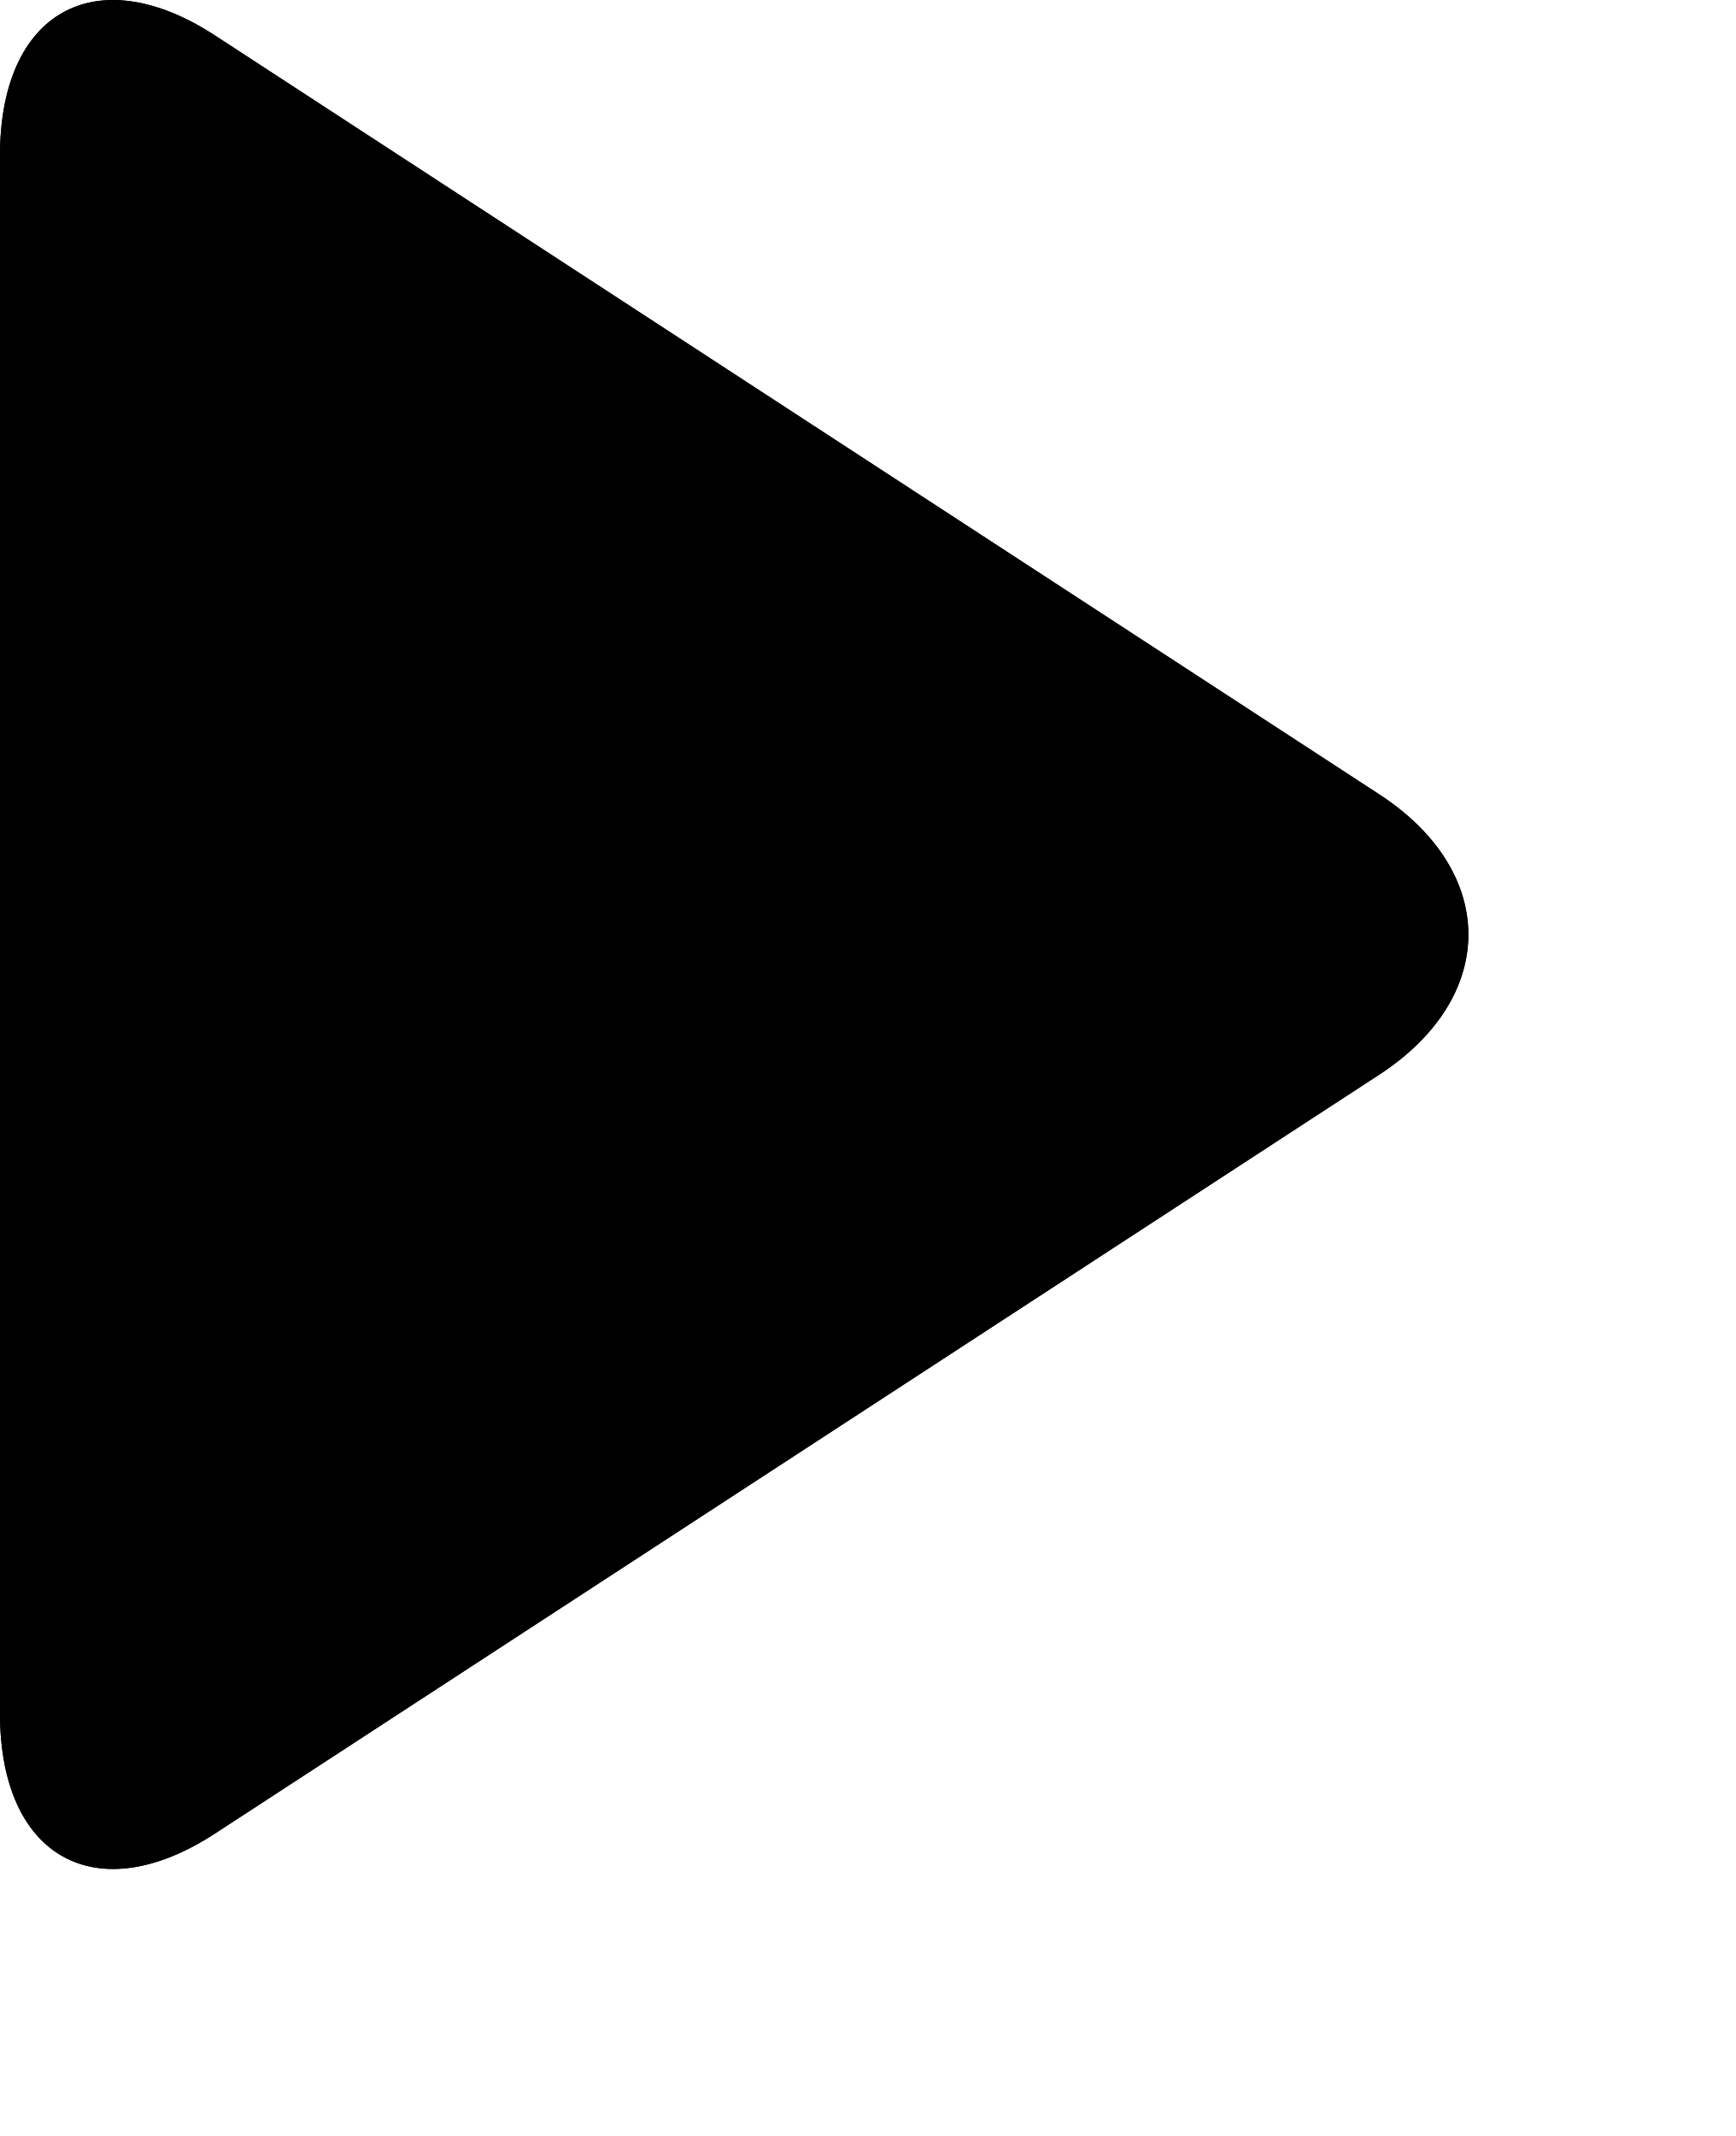
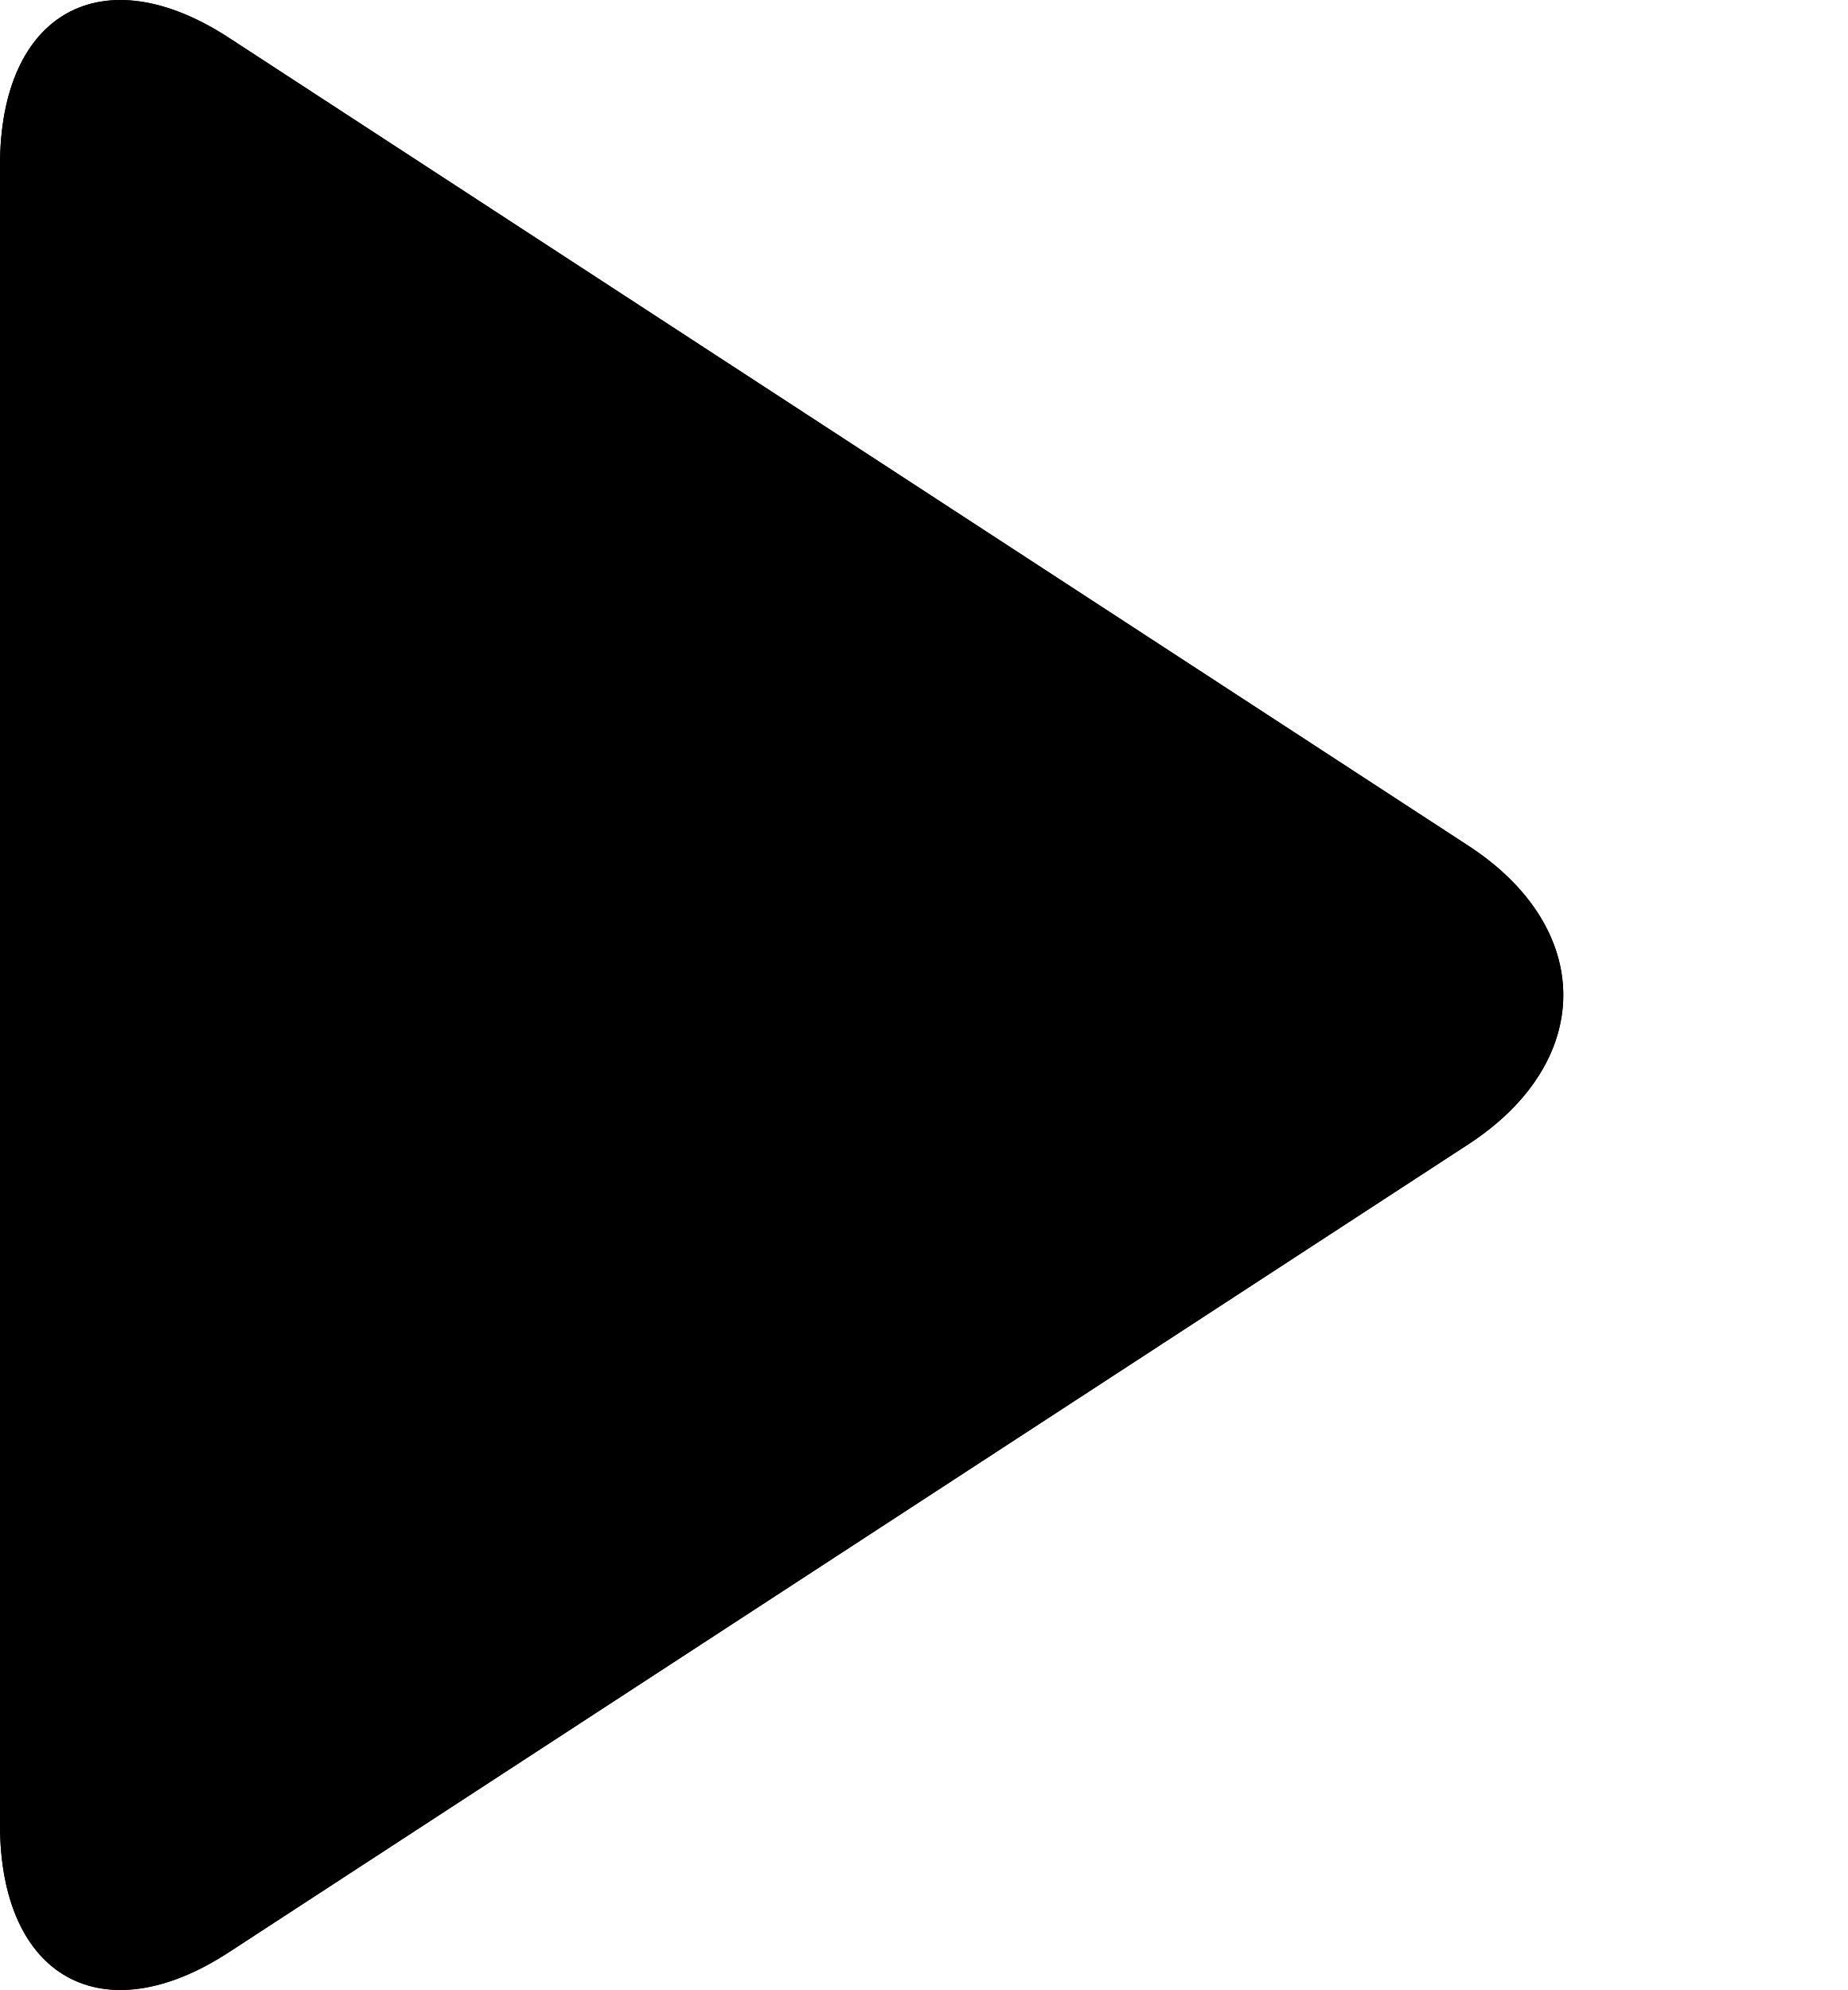
- <svg xmlns="http://www.w3.org/2000/svg" xmlns:xlink="http://www.w3.org/1999/xlink" viewBox="0 0 13 16" version="1.1">
+ <svg xmlns="http://www.w3.org/2000/svg" xmlns:xlink="http://www.w3.org/1999/xlink" viewBox="0 0 13 14" version="1.1">
  <defs>
    <linearGradient x1="50%" y1="0%" x2="50%" y2="100%" id="linearGradient-1">
      <stop stop-color="currentColor" stop-opacity="0.85" offset="0%" />
      <stop stop-color="currentColor" offset="100%" />
    </linearGradient>
    <path d="M3,13.836 L3,2.164 C3,1.086 3.721,0.686 4.611,1.266 L13.332,6.95 C14.223,7.531 14.222,8.47 13.332,9.05 L4.611,14.734 C3.72,15.315 3,14.912 3,13.836 Z" id="path-2" />
  </defs>
  <g id="Symbols" stroke="none" stroke-width="1" fill="none" fill-rule="evenodd">
    <g id="Icon/System/Play_system" transform="translate(-3, -1)">
      <g id="Group-4">
        <g id="Combined-Shape">
          <use fill="currentColor" xlink:href="#path-2" />
          <use fill="currentcolor" xlink:href="#path-2" />
        </g>
      </g>
    </g>
  </g>
</svg>
